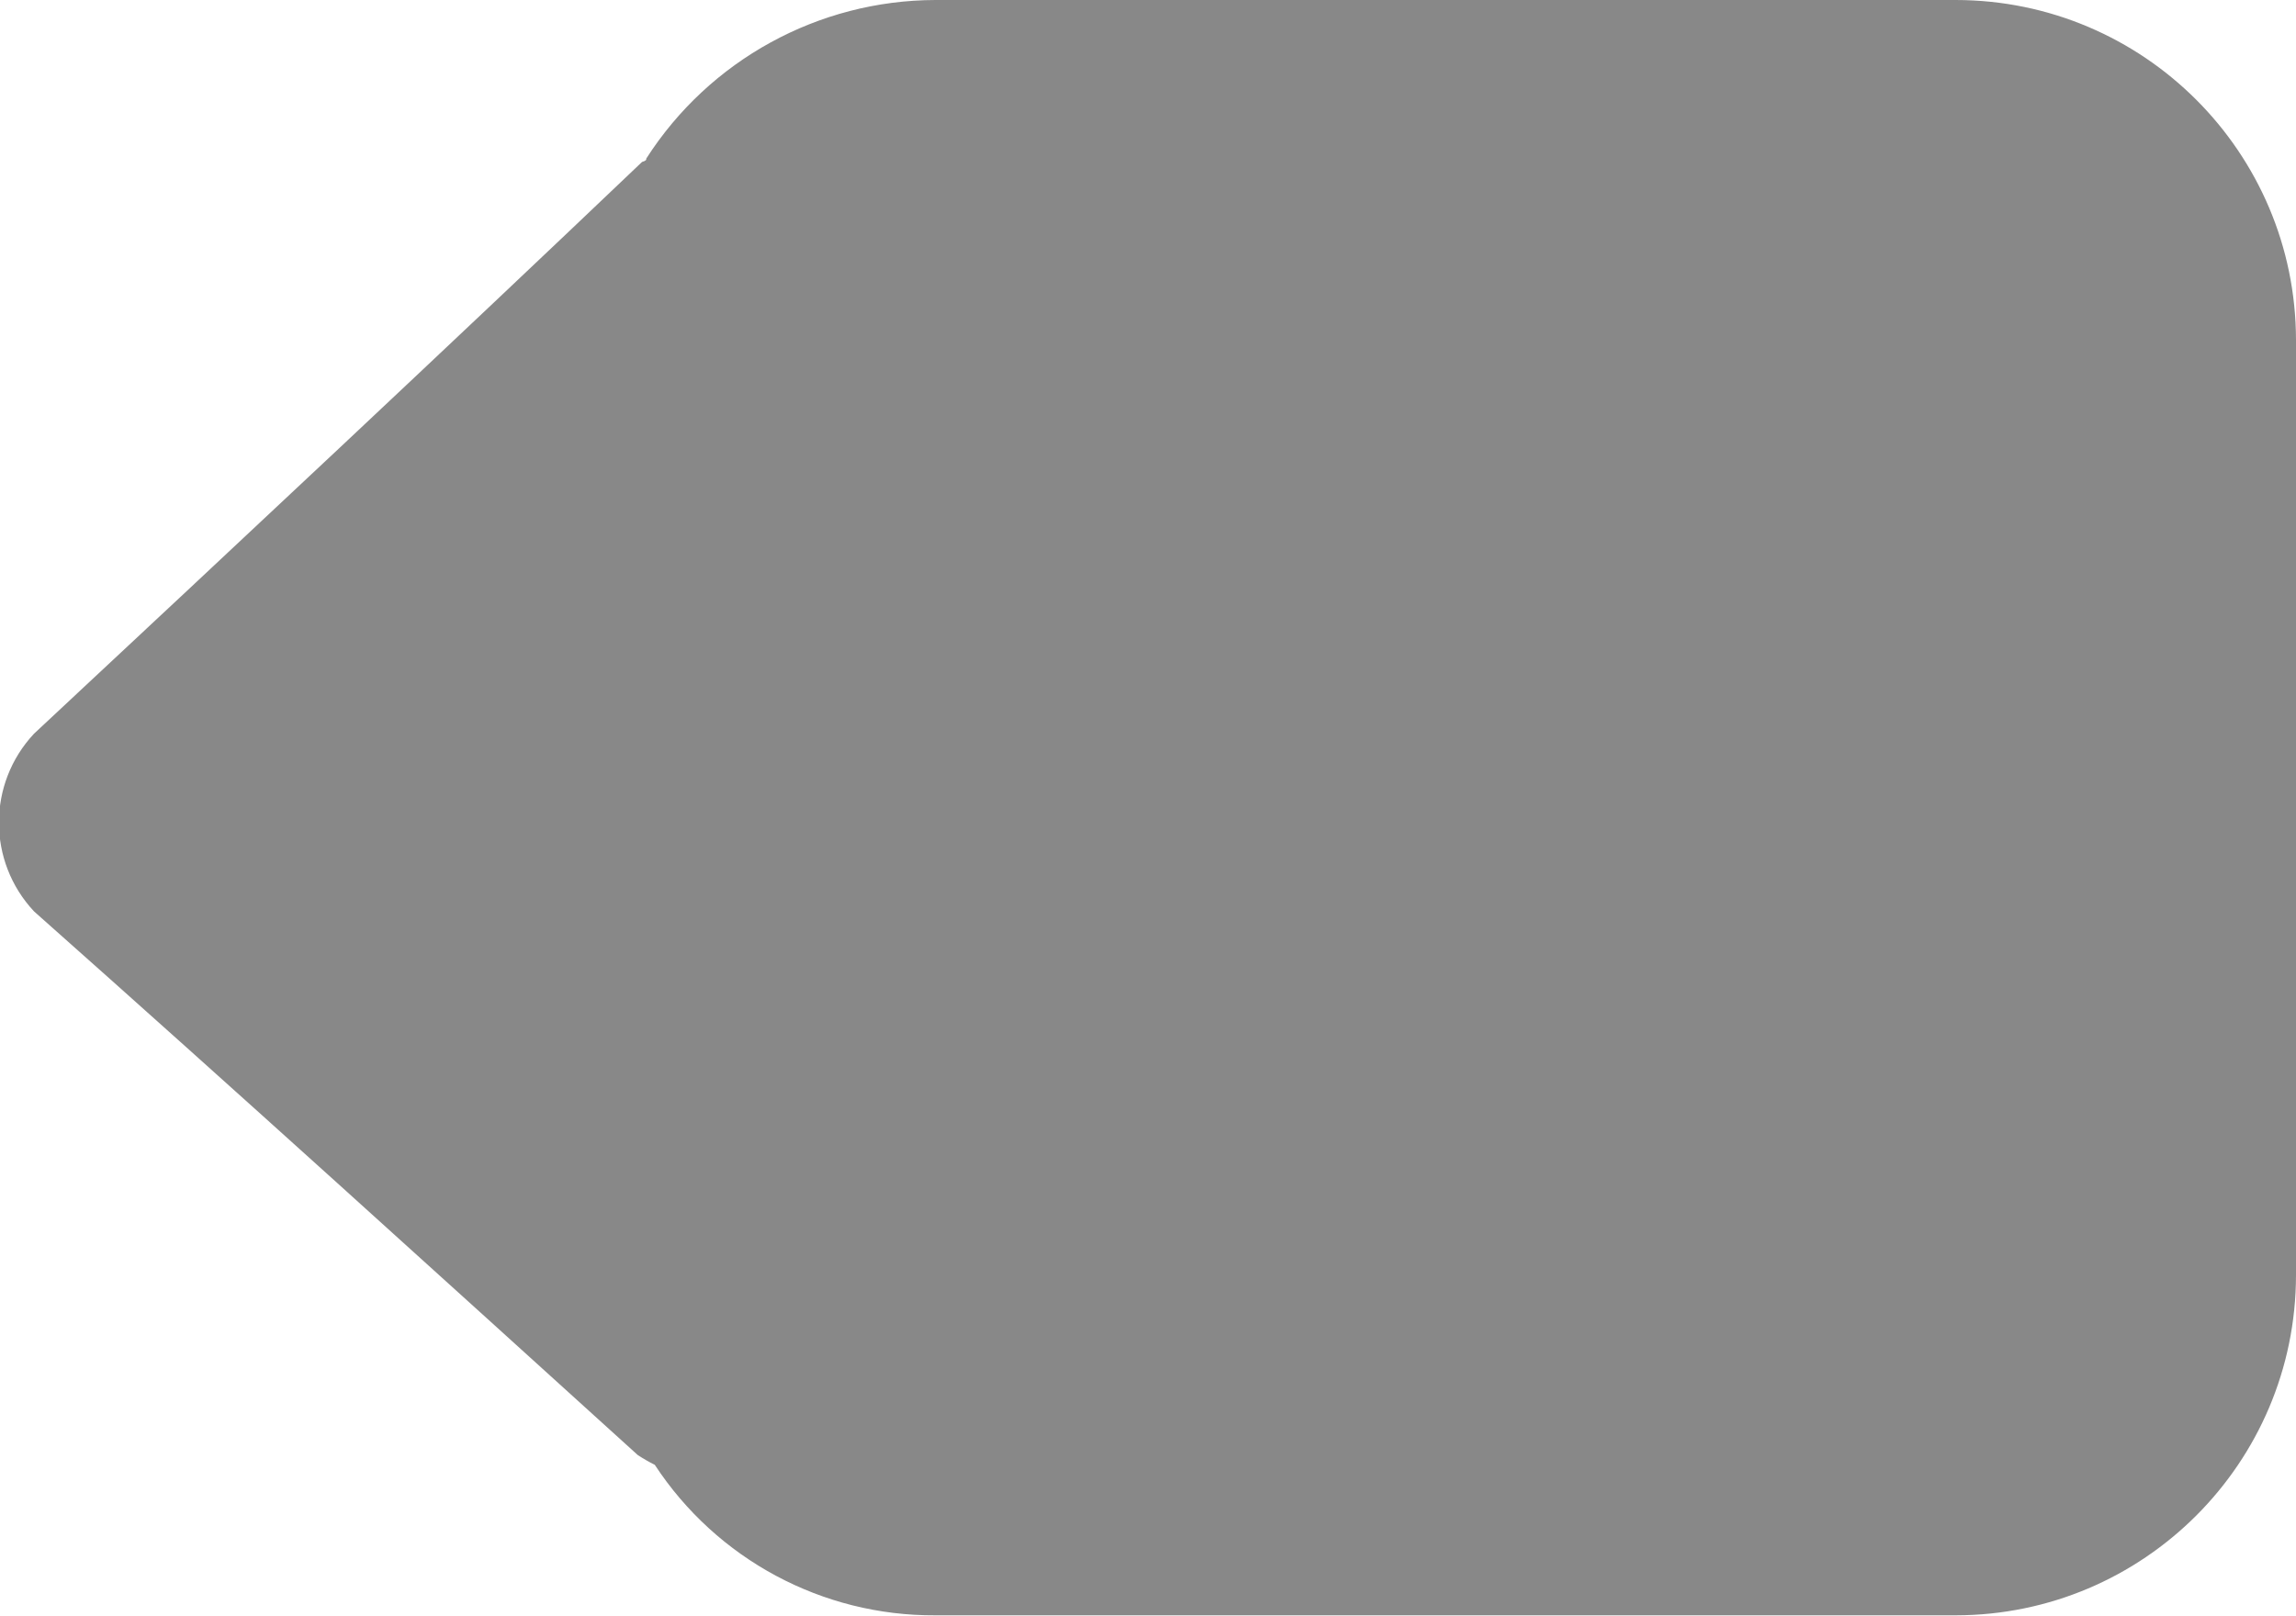
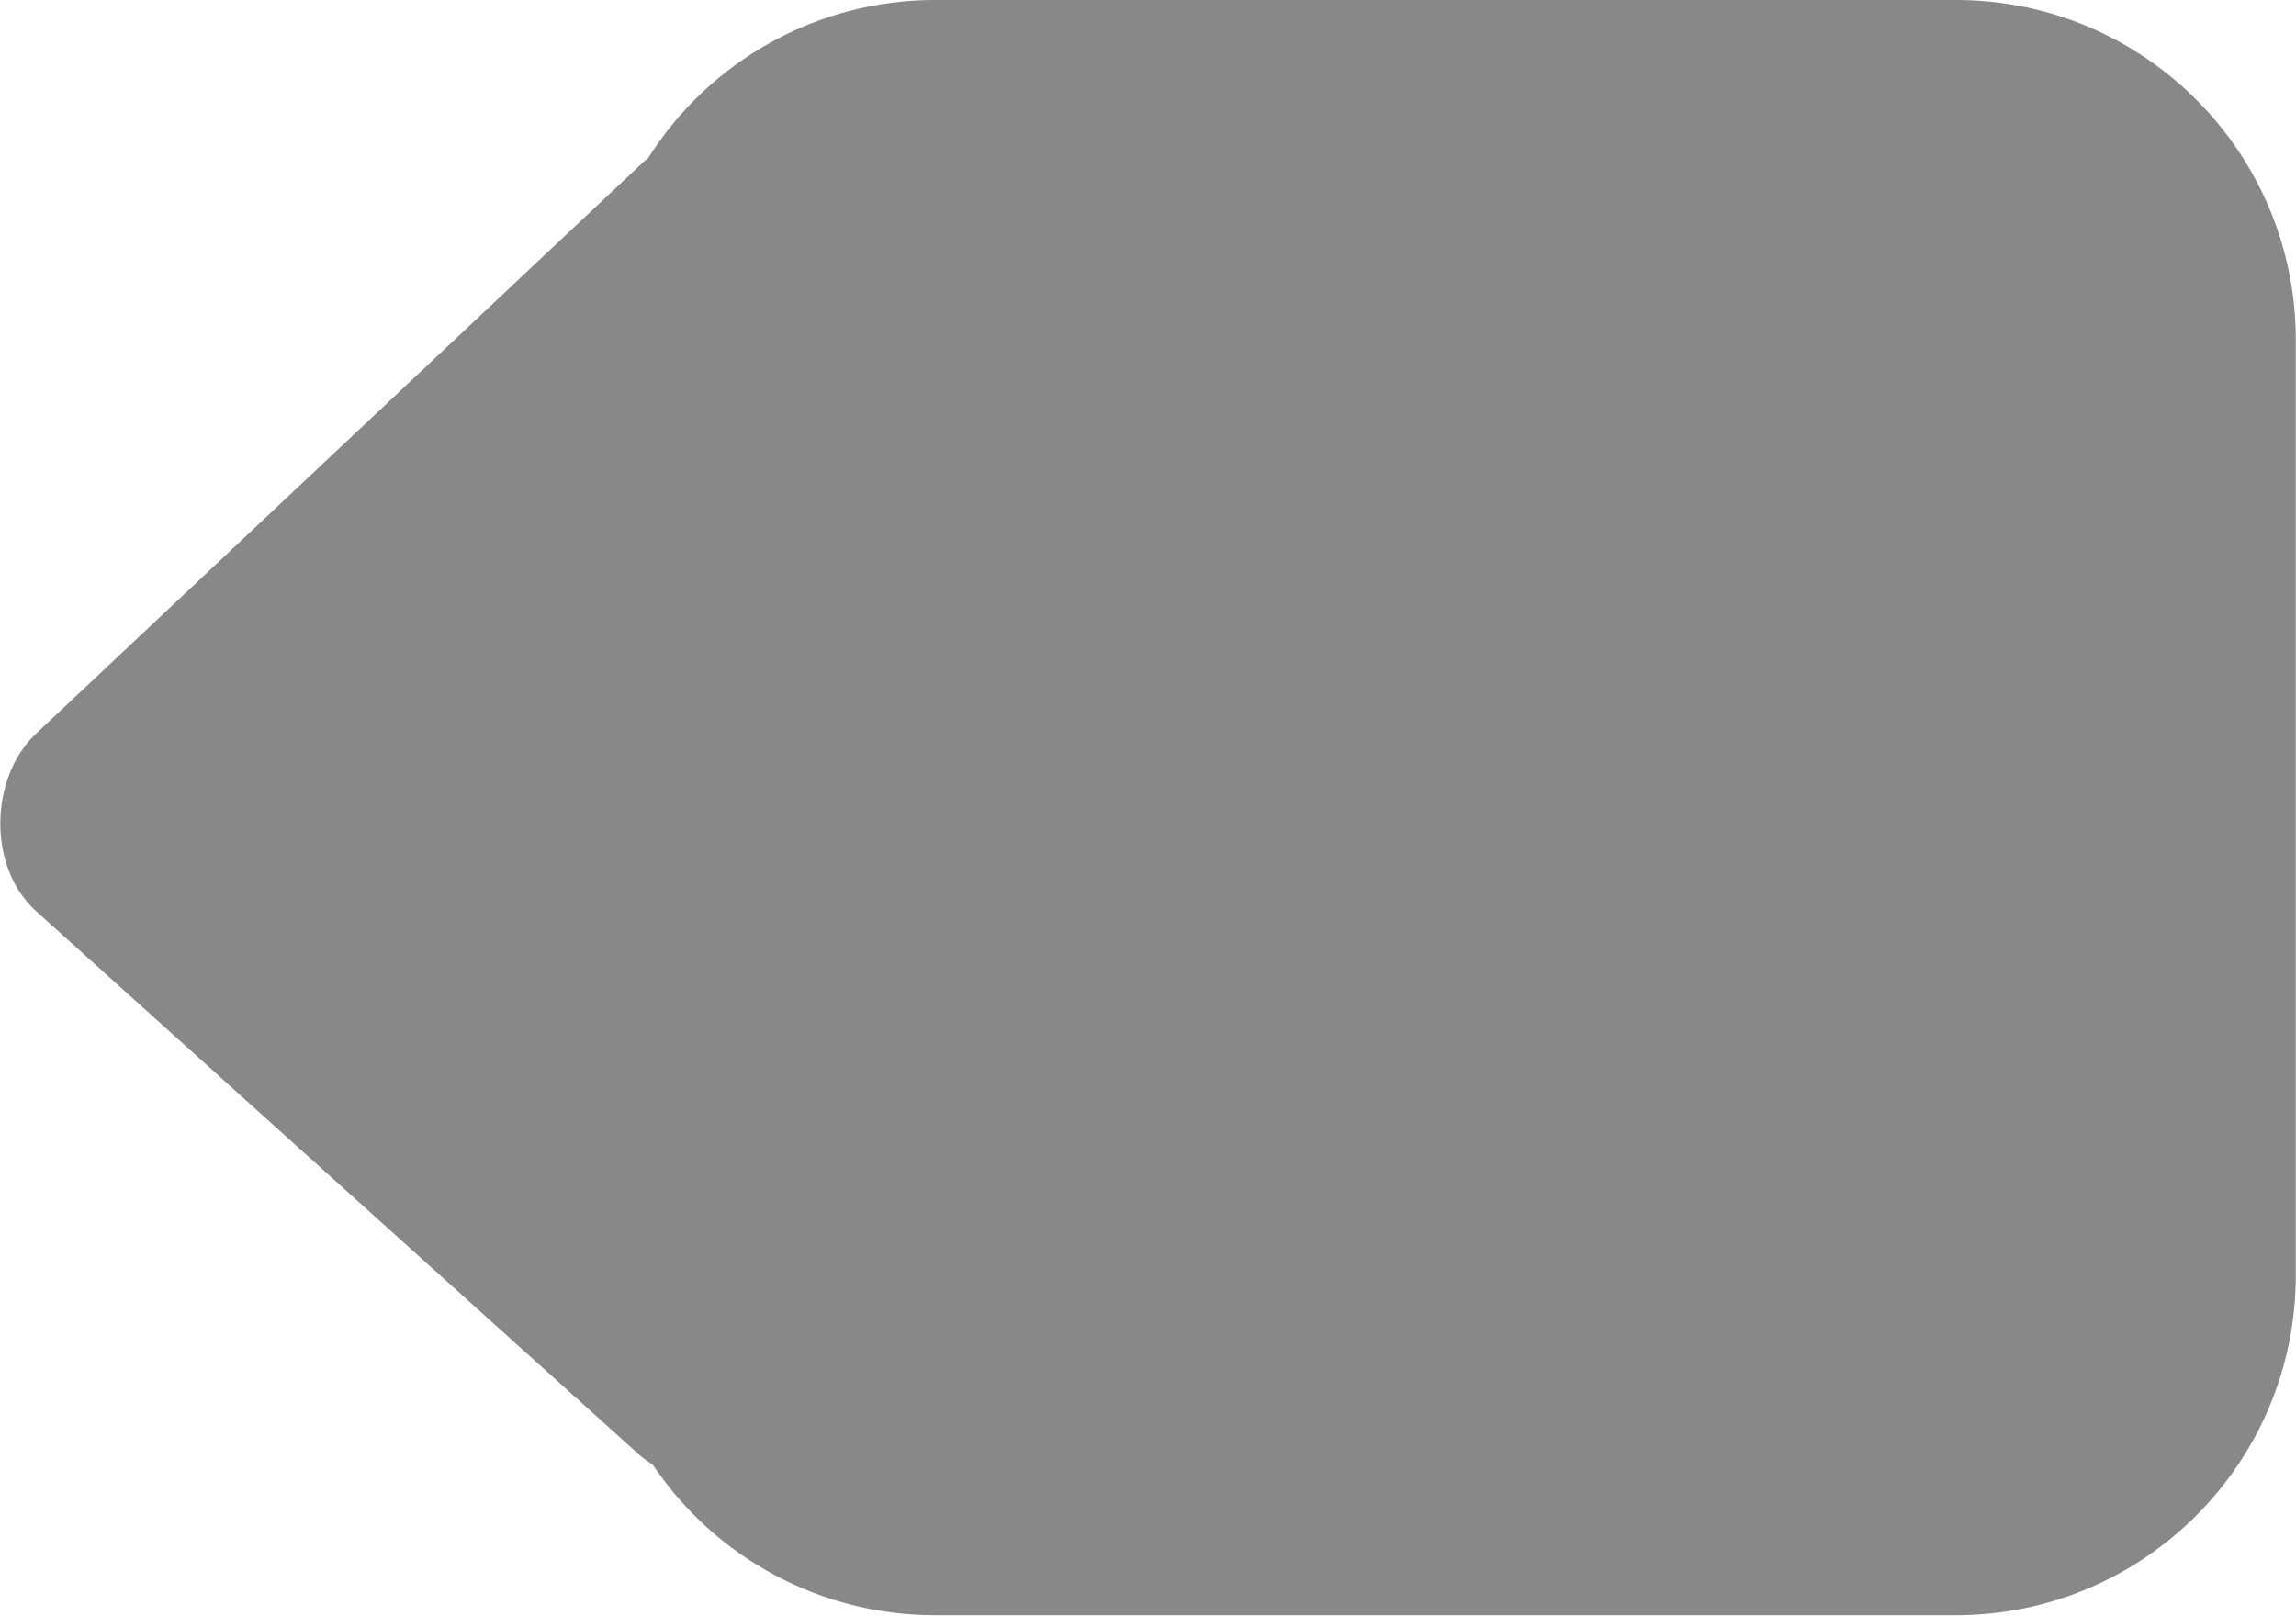
- <svg xmlns="http://www.w3.org/2000/svg" width="54" height="38" viewBox="0 0 54 38">
-   <defs>
-     <style>.cls-1{fill:#888;fill-rule:evenodd}</style>
-   </defs>
-   <path id="erase" class="cls-1" d="M15564 2481h-24a7.837 7.837 0 0 1-6.6-3.54 4.1 4.1 0 0 1-.4-.23c-4.7-4.26-9.4-8.53-14.2-12.79a3.06 3.06 0 0 1 0-4.18c4.8-4.48 9.6-8.97 14.3-13.45.1-.03.1-.05.1-.08a8.1 8.1 0 0 1 6.8-3.73h24a8.011 8.011 0 0 1 8 8v22a8.011 8.011 0 0 1-8 8z" transform="translate(-15518 -2443)" />
+ <svg xmlns="http://www.w3.org/2000/svg" width="54" height="38">
+   <path fill-rule="evenodd" fill="#888" d="M45.996 37.998H21.993a7.99 7.99 0 0 1-6.638-3.537c-.105-.074-.211-.138-.311-.229L.85 21.436c-1.146-1.031-1.101-3.143 0-4.179L15.131 3.812c.033-.032.07-.051.105-.081a7.983 7.983 0 0 1 6.757-3.732h24.003a7.999 7.999 0 0 1 7.999 7.999v22a8 8 0 0 1-7.999 8z" />
</svg>
